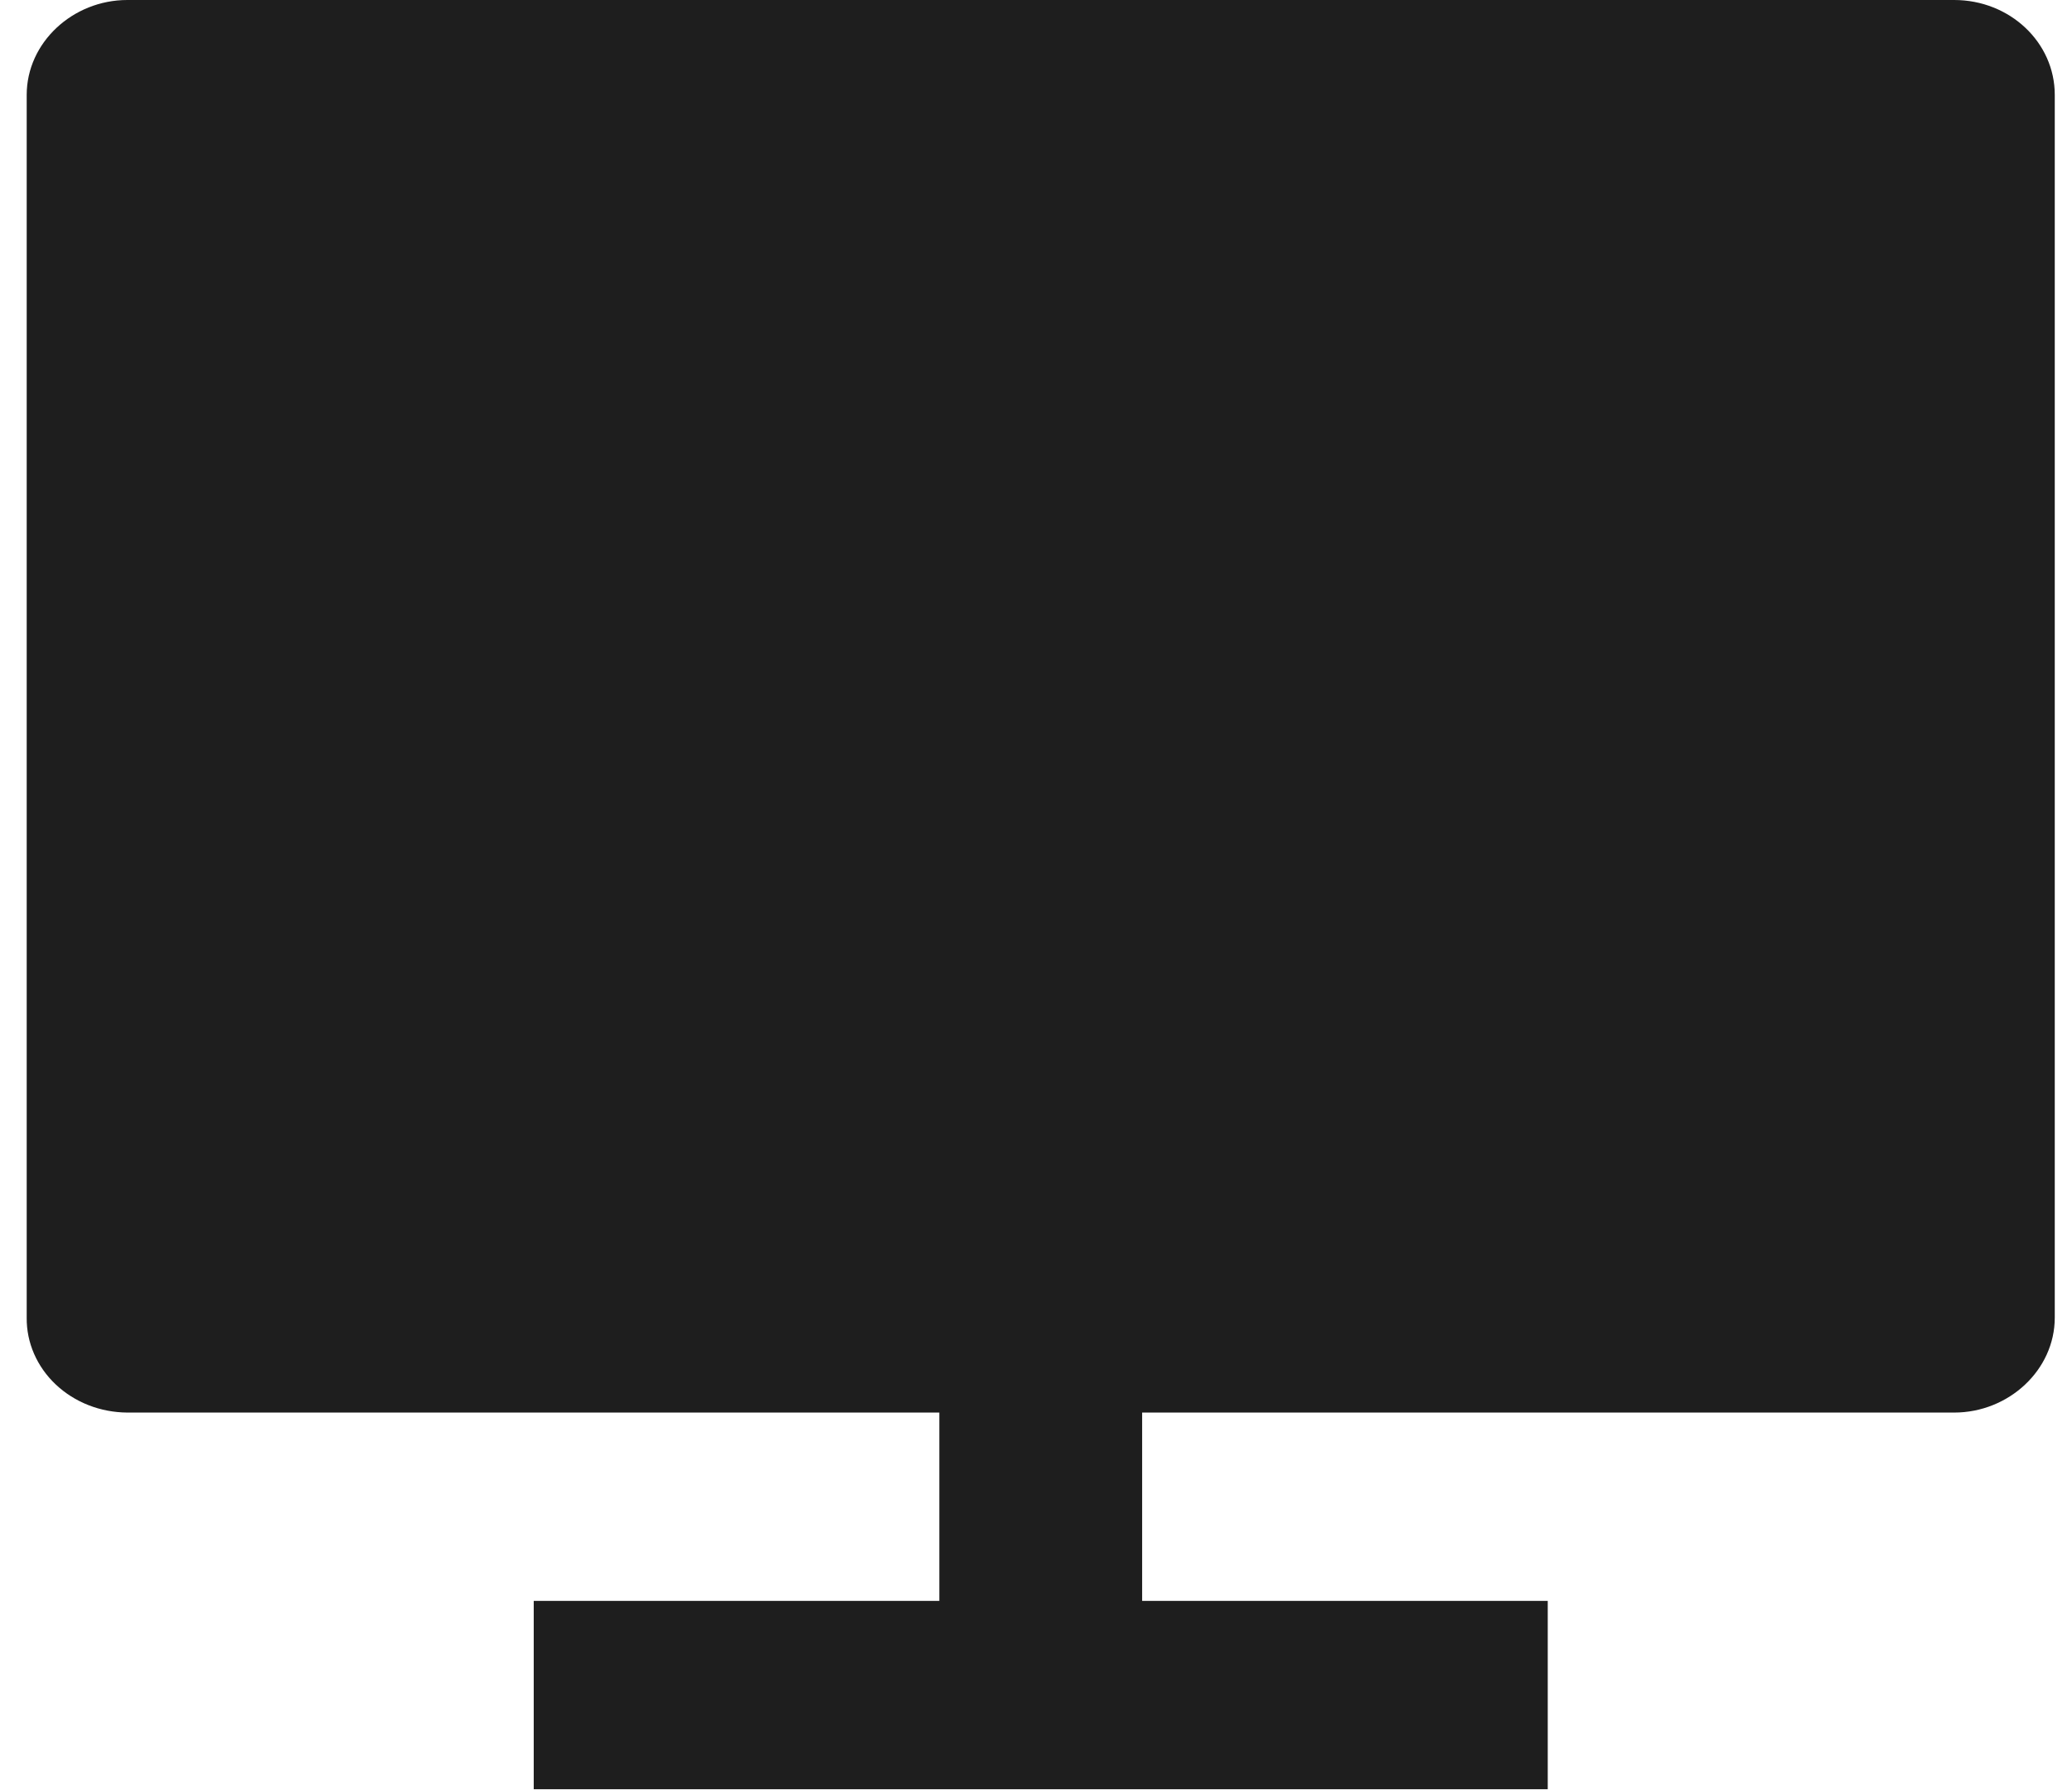
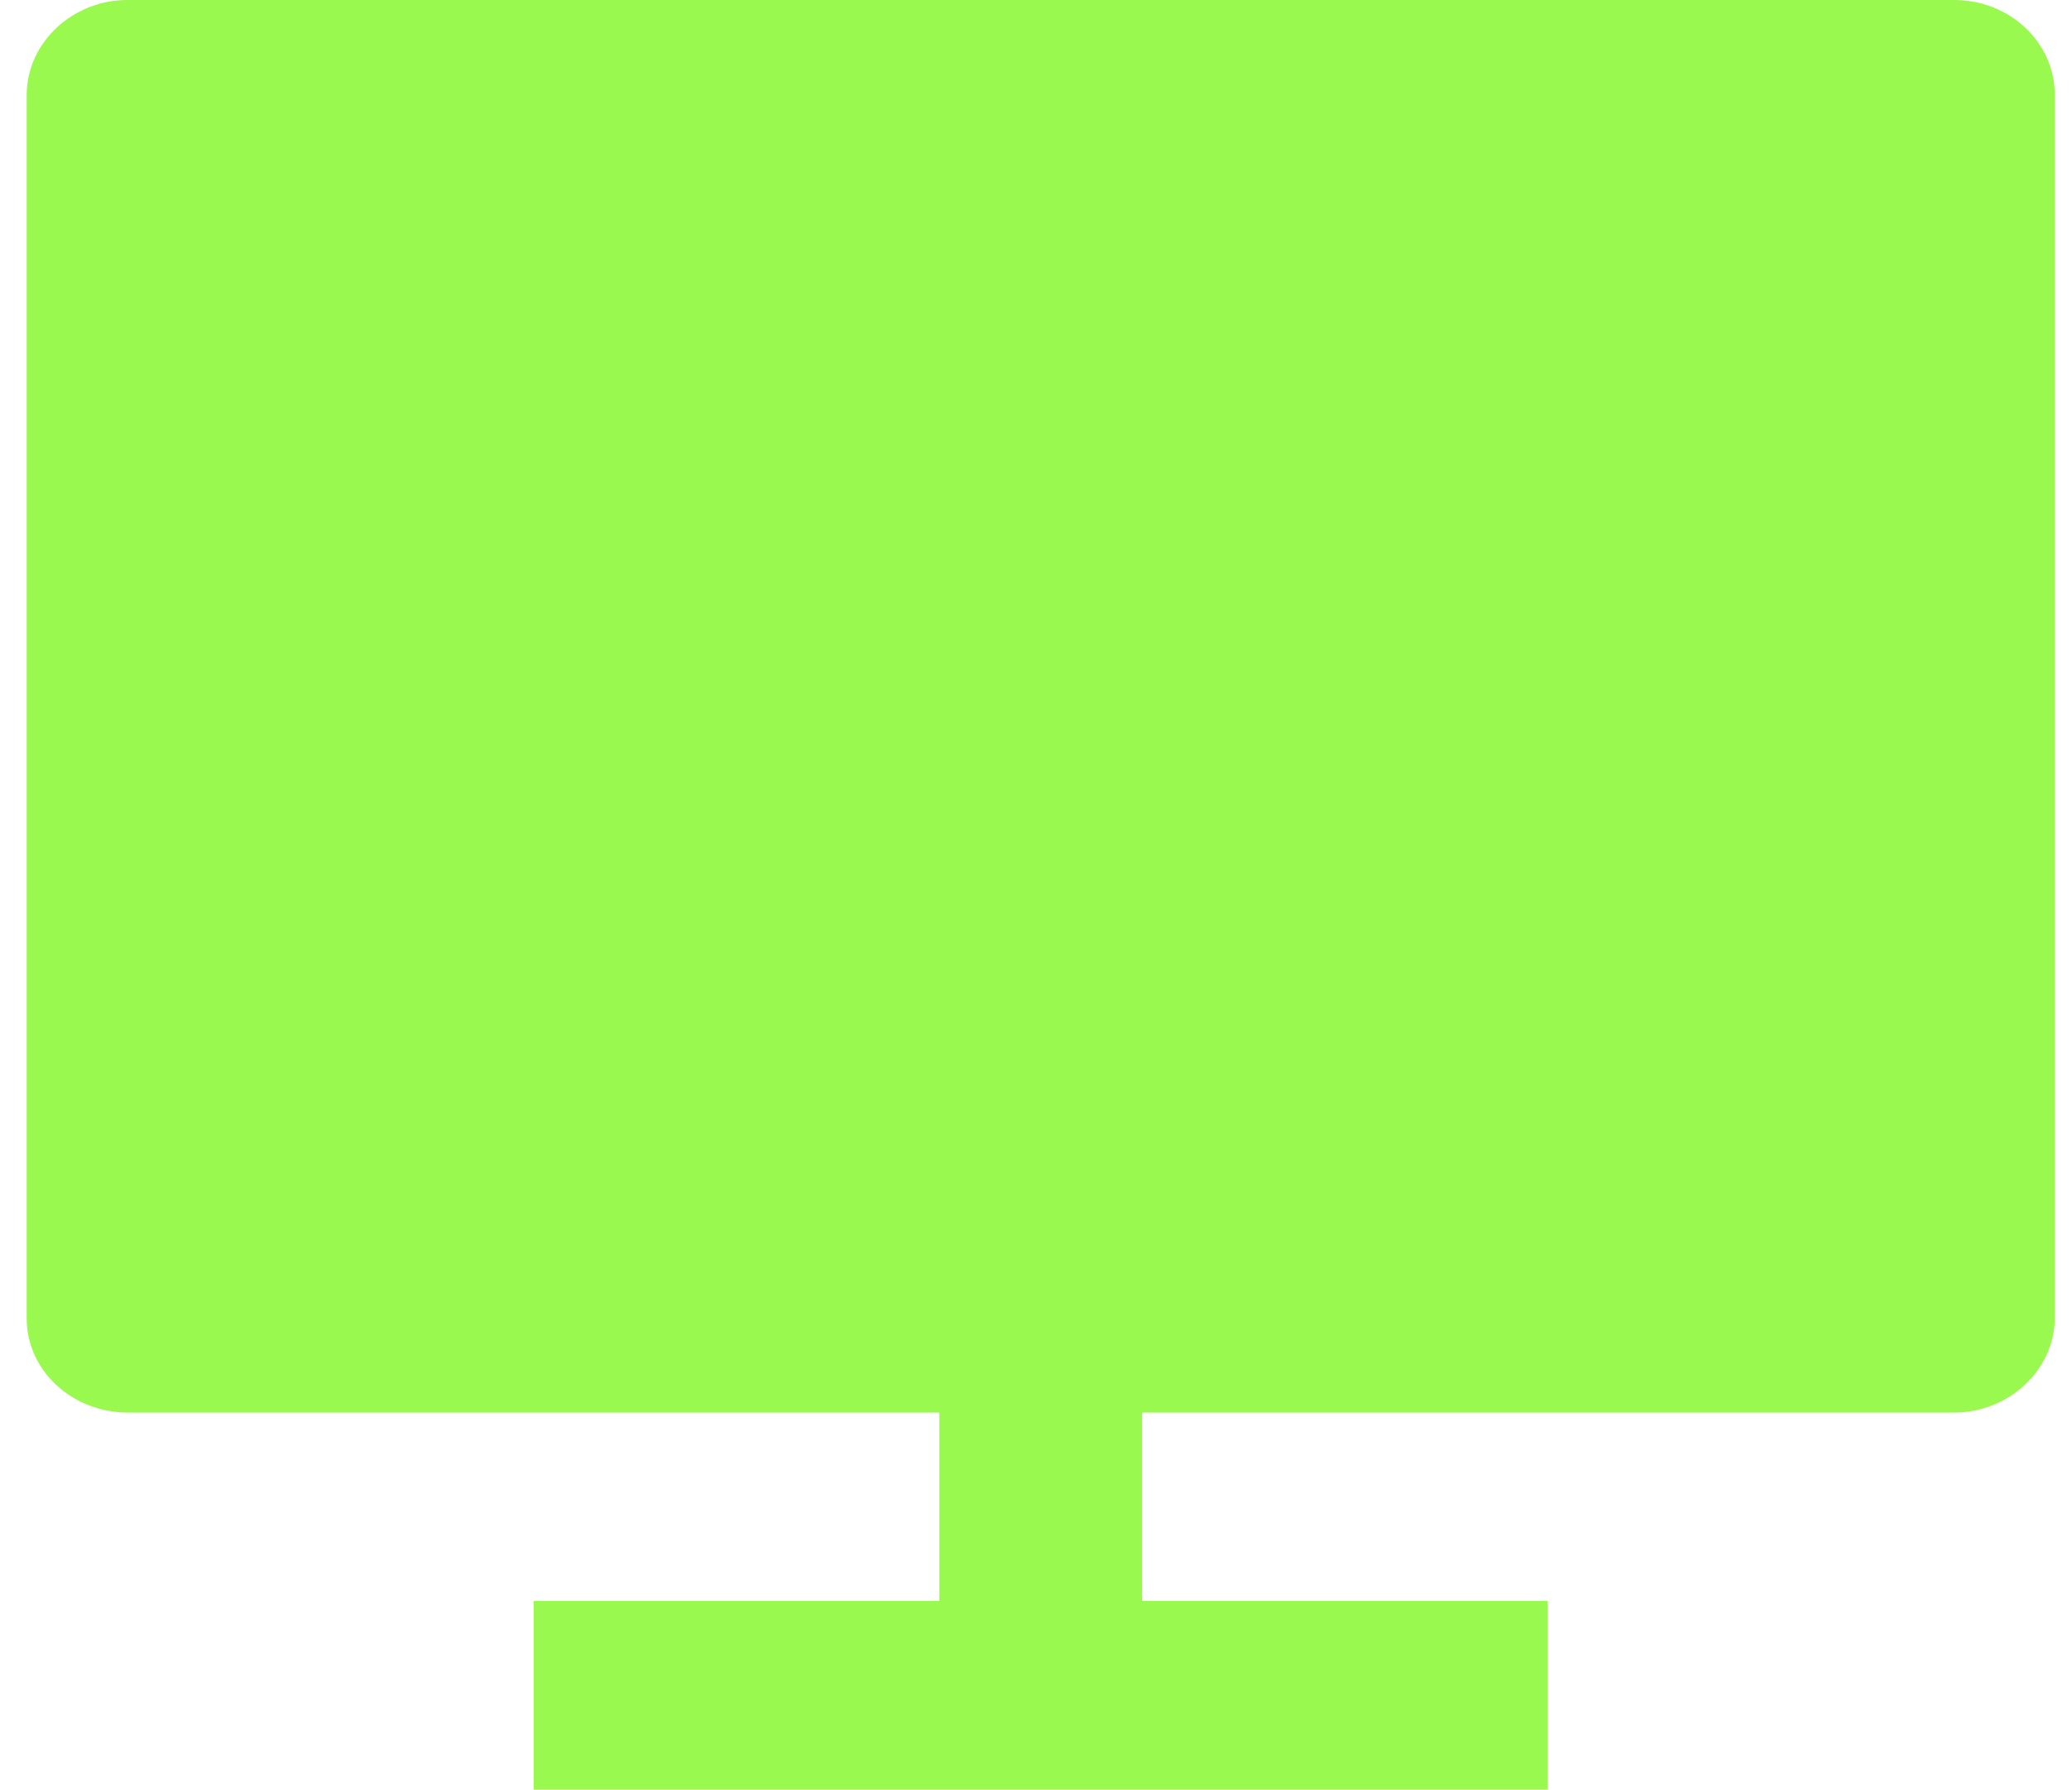
<svg xmlns="http://www.w3.org/2000/svg" width="44" height="38" viewBox="0 0 44 38" fill="none">
-   <path d="M24.254 30V34H32.867V38H11.334V34H19.947V30H2.703C2.42 29.998 2.14 29.945 1.88 29.843C1.619 29.741 1.383 29.591 1.184 29.404C0.986 29.217 0.829 28.995 0.723 28.751C0.617 28.508 0.564 28.247 0.567 27.984V2.016C0.567 0.902 1.547 0 2.703 0H41.498C42.678 0 43.634 0.898 43.634 2.014V27.984C43.634 29.098 42.654 30 41.498 30H24.254Z" fill="#1E1E1E" />
+   <path d="M24.254 30V34H32.867V38H11.334V34H19.947V30H2.703C2.42 29.998 2.14 29.945 1.88 29.843C1.619 29.741 1.383 29.591 1.184 29.404C0.986 29.217 0.829 28.995 0.723 28.751C0.617 28.508 0.564 28.247 0.567 27.984V2.016C0.567 0.902 1.547 0 2.703 0H41.498C42.678 0 43.634 0.898 43.634 2.014V27.984C43.634 29.098 42.654 30 41.498 30H24.254Z" fill="#99F94E" />
</svg>
